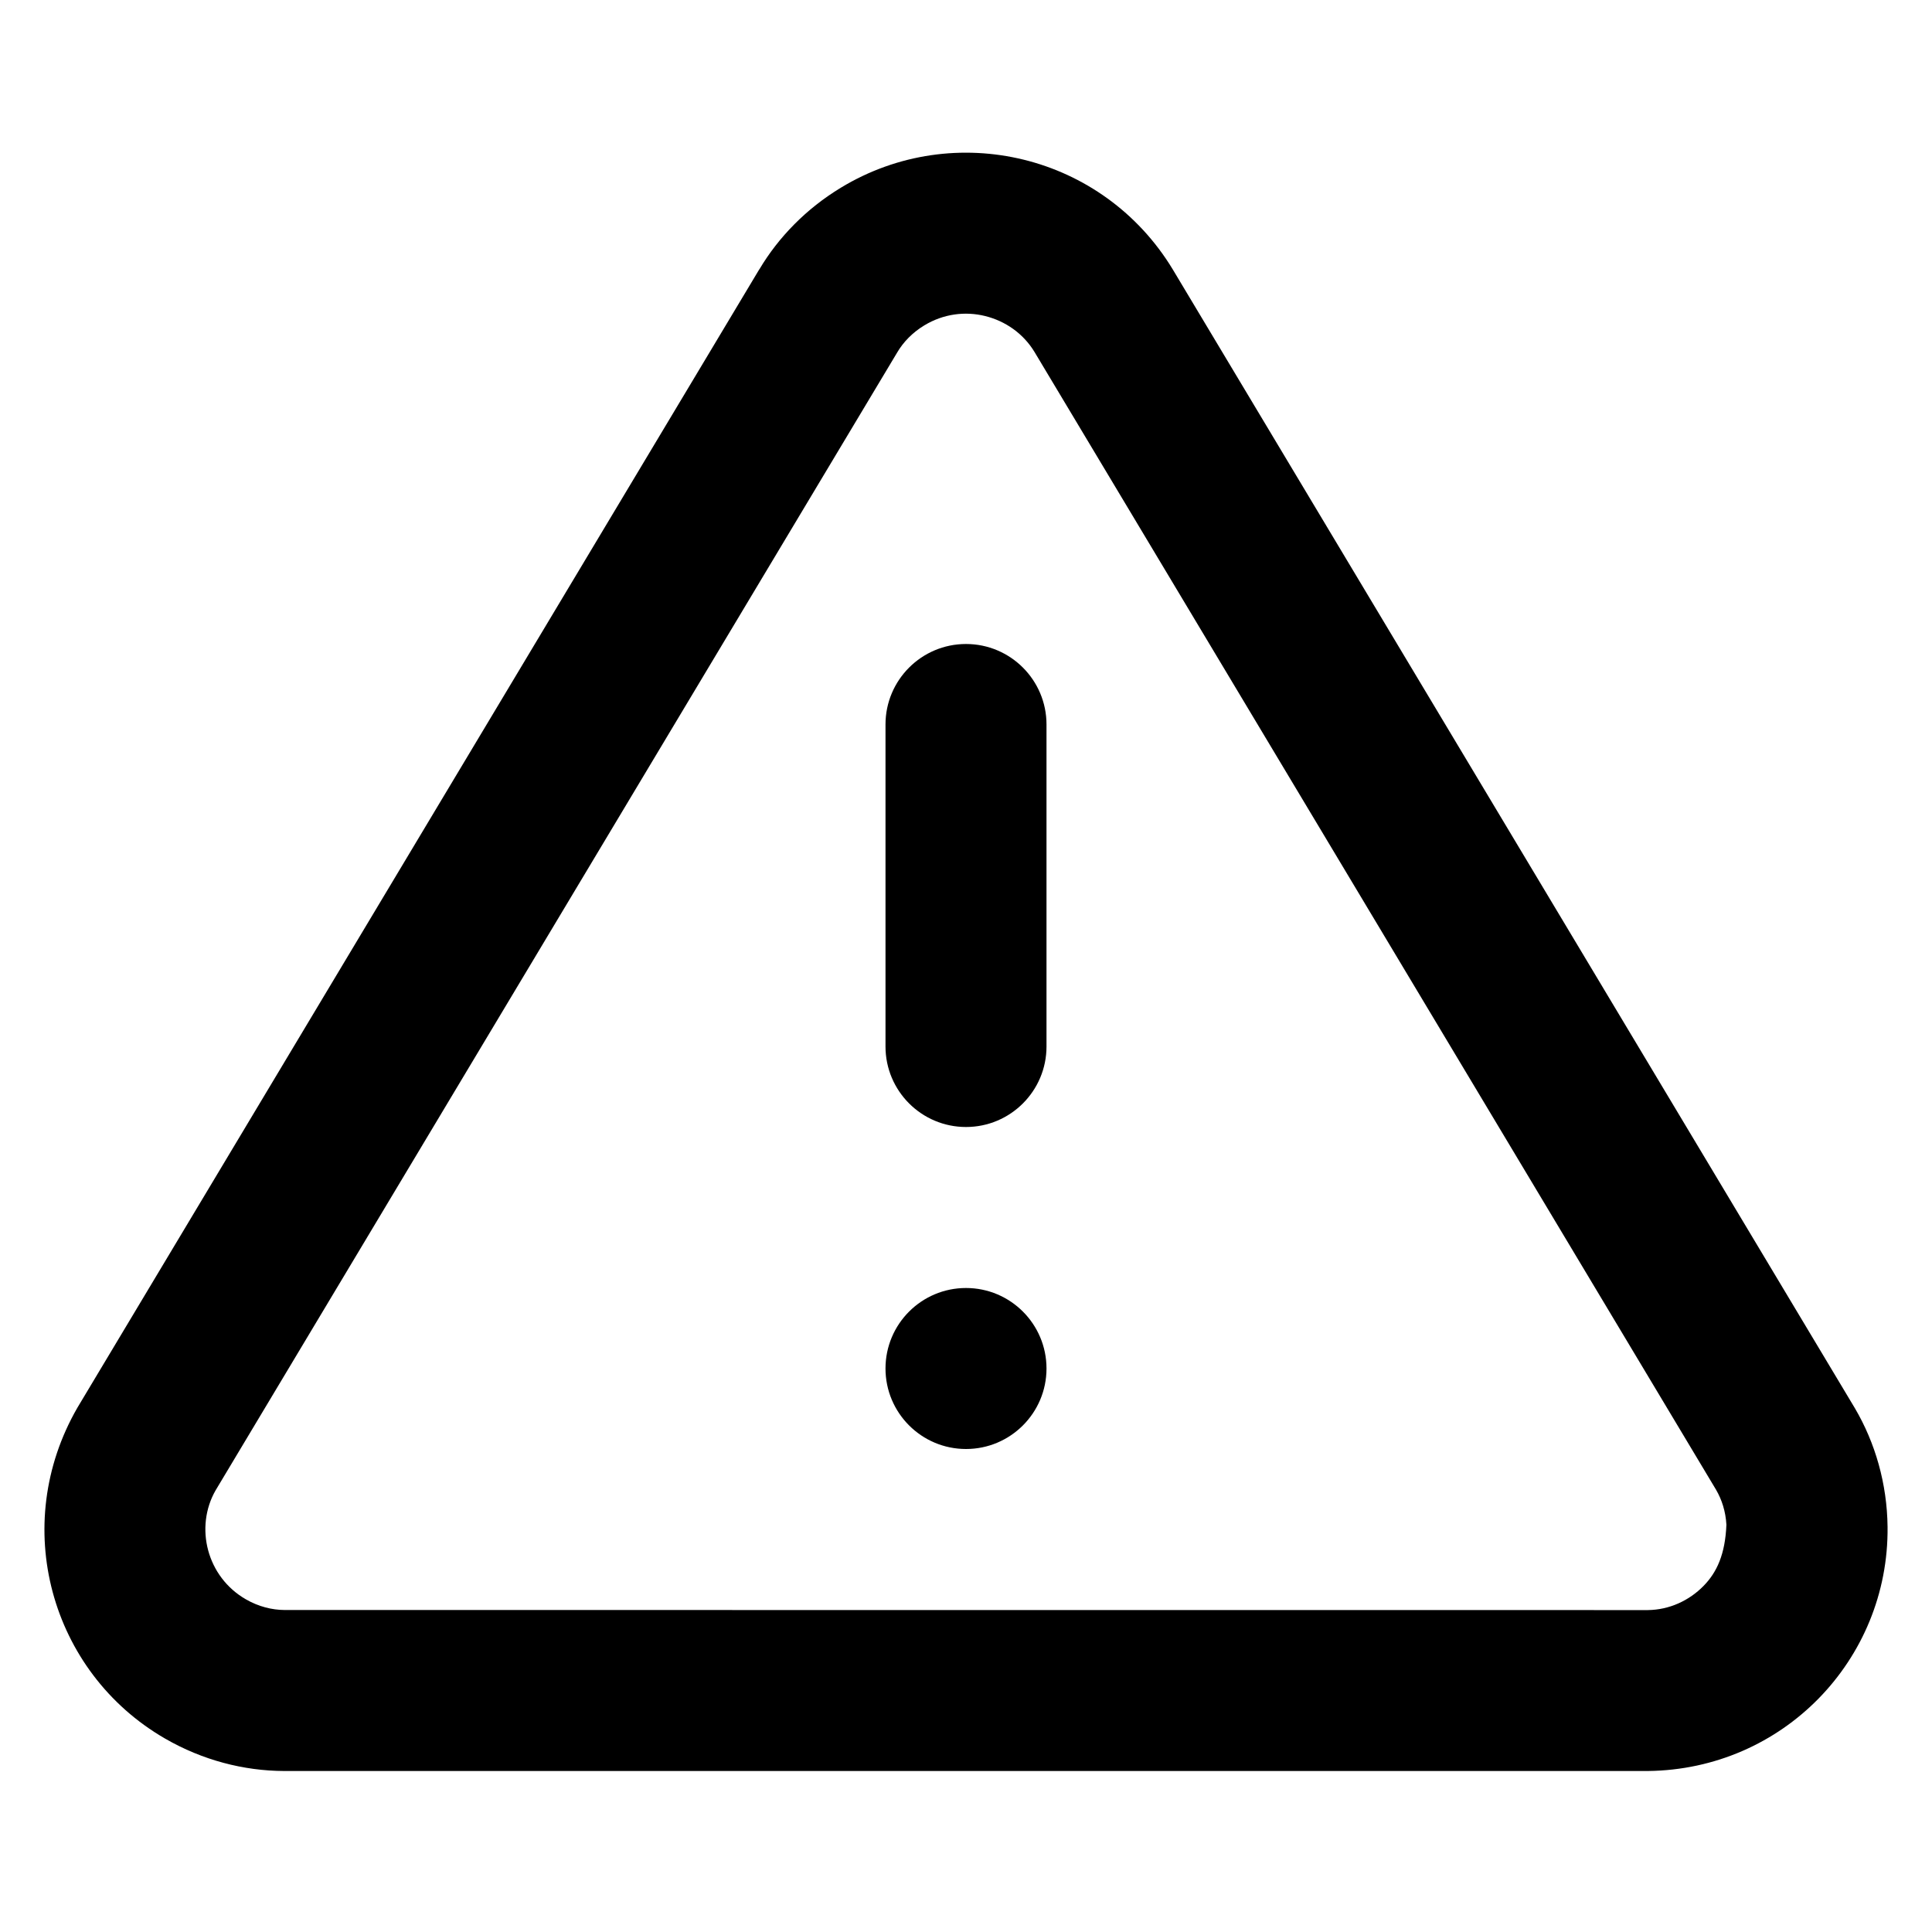
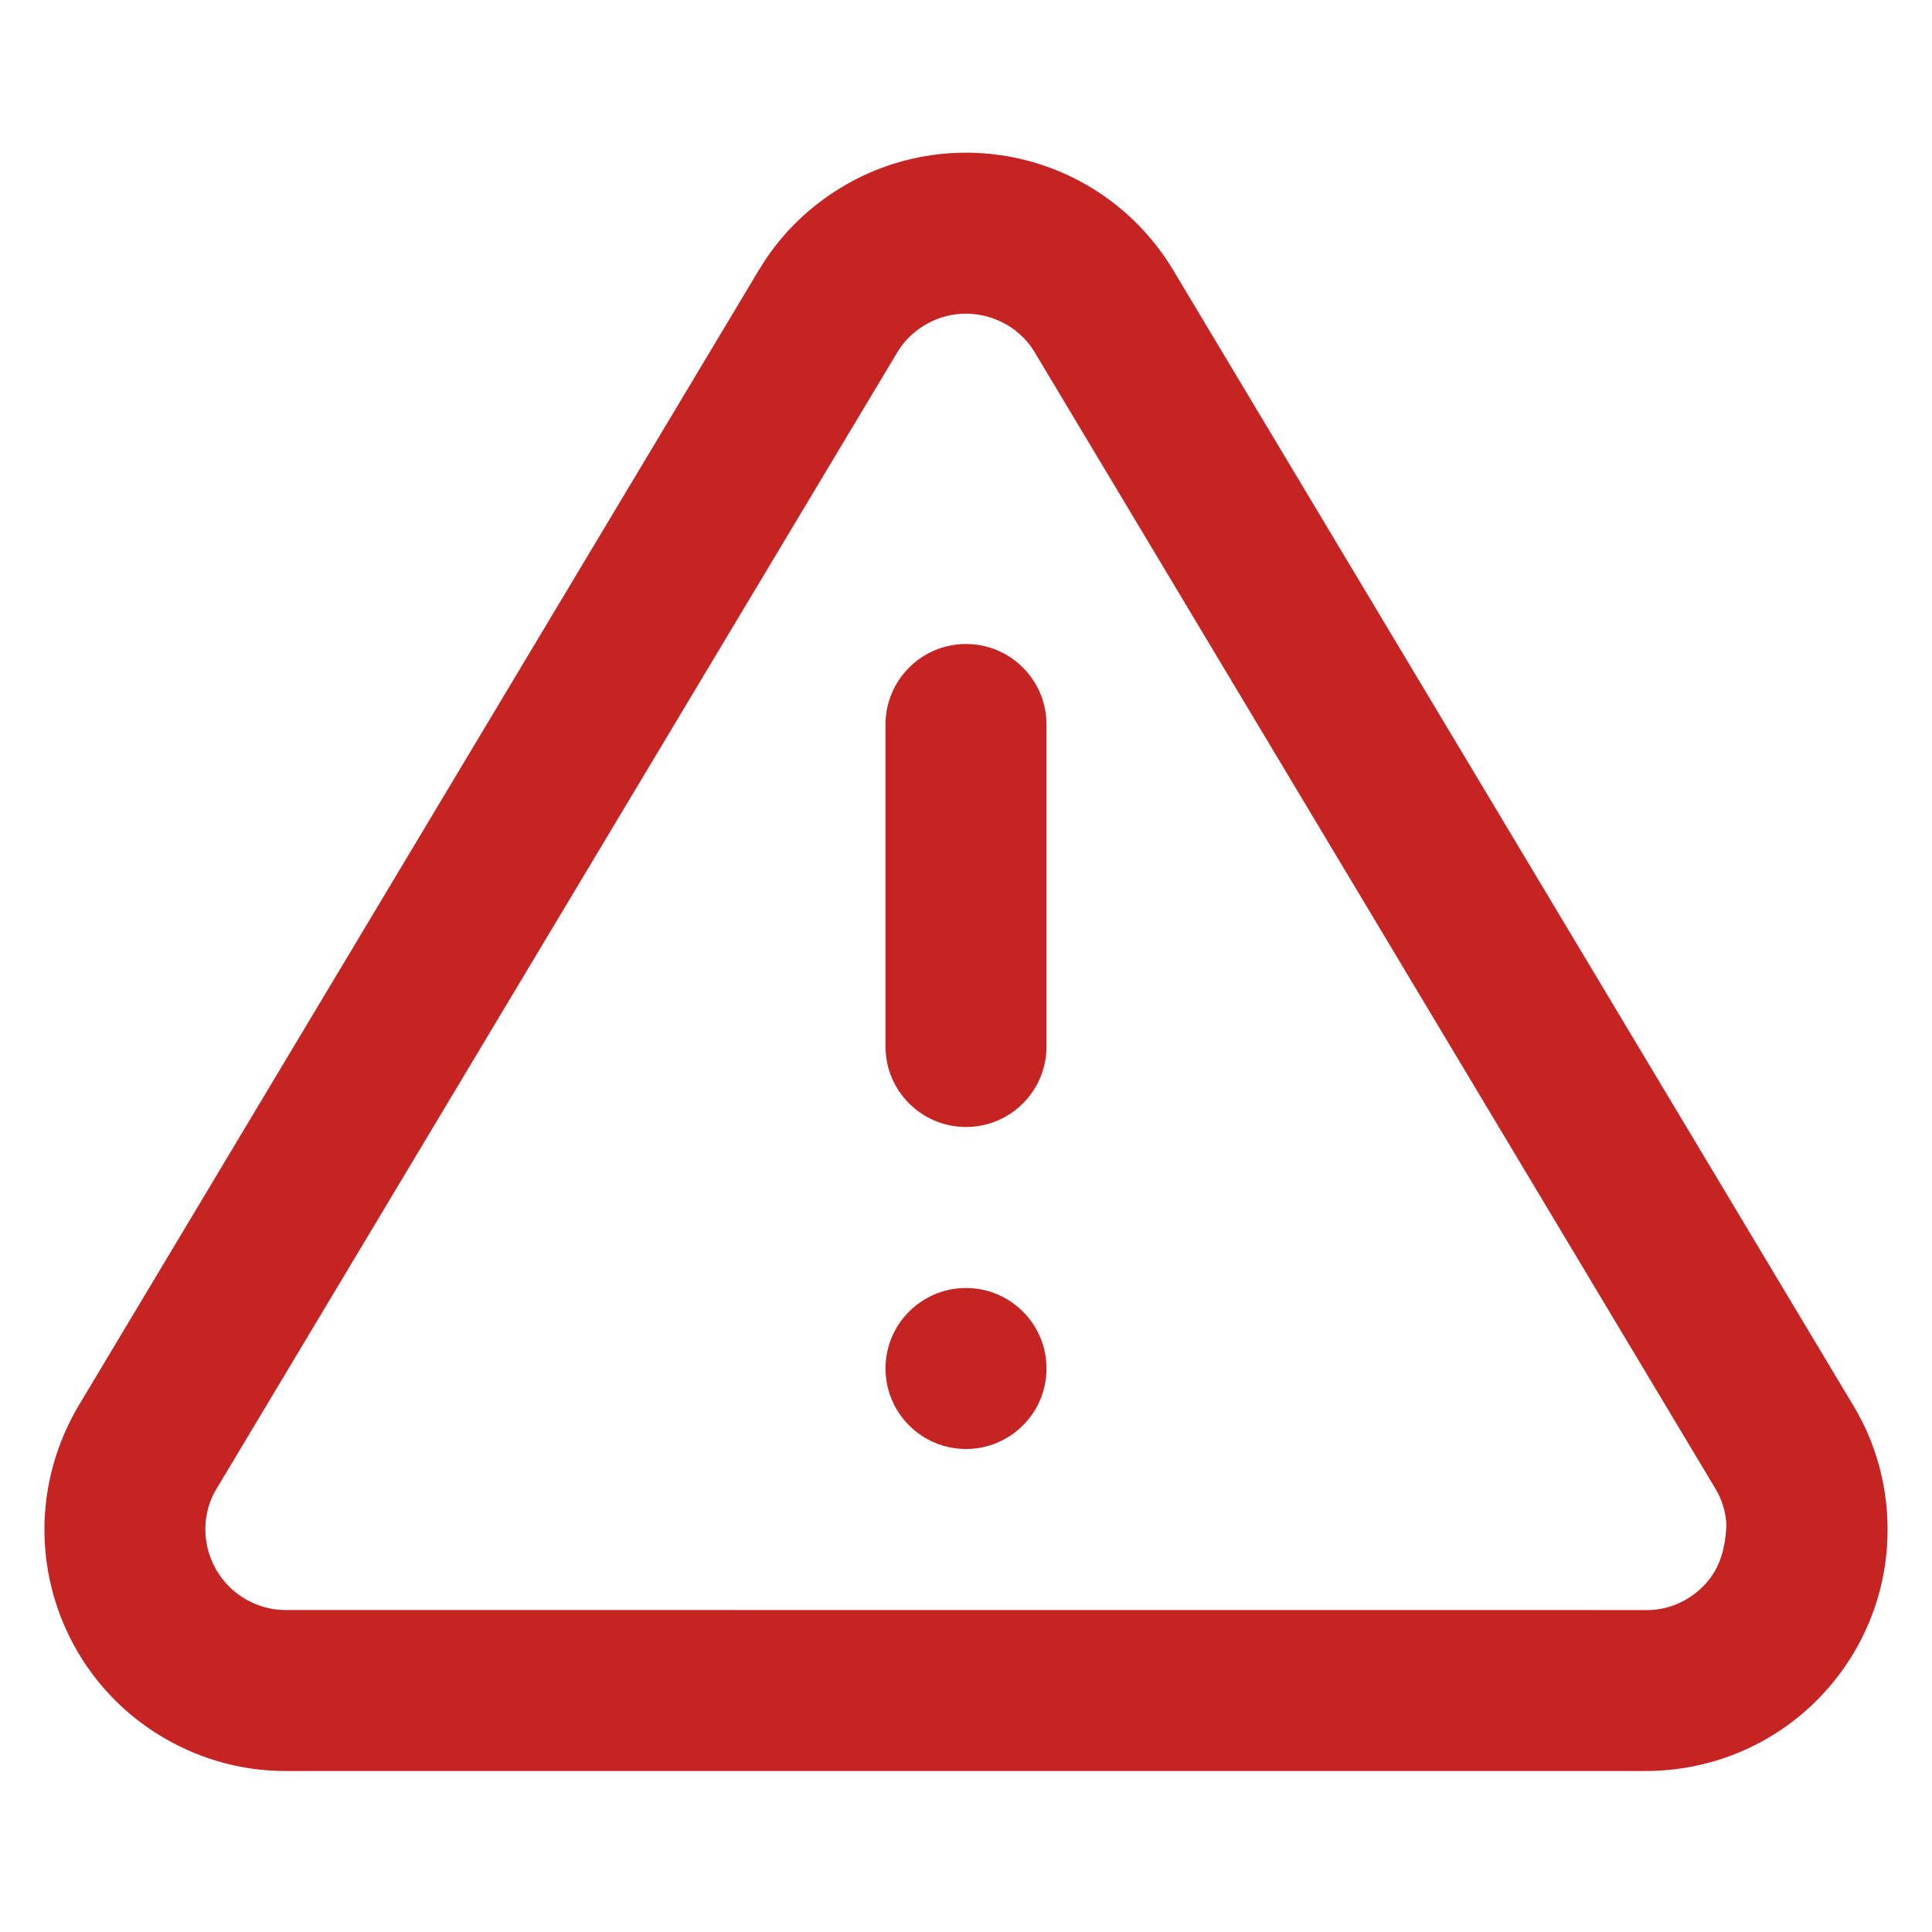
- <svg xmlns="http://www.w3.org/2000/svg" version="1.1" width="768" height="768" viewBox="0 0 768 768">
-   <g id="icomoon-ignore">
- </g>
-   <path d="M356.736 139.968c2.336-3.936 5.92-7.744 10.688-10.624 7.552-4.576 16.192-5.696 24.192-3.712s15.168 6.912 19.648 14.336l270.912 452.256c2.24 3.84 3.808 8.576 4.096 13.888-0.48 11.776-3.808 18.912-9.056 24.288-5.76 5.888-13.664 9.536-22.176 9.632l-541.984-0.032c-4.864-0.032-10.272-1.312-15.392-4.288-7.648-4.416-12.768-11.488-14.912-19.424s-1.216-16.608 2.944-23.84zM301.824 107.072l-271.040 452.48c-13.504 23.392-16.192 49.6-9.856 73.28s21.76 45.056 44.736 58.304c14.848 8.576 31.232 12.8 47.2 12.864h542.176c26.848-0.288 50.784-11.328 67.936-28.864s27.648-41.696 27.36-68.192c-0.192-17.152-4.896-33.408-12.992-47.168l-271.168-452.704c-13.824-22.816-35.52-37.792-59.328-43.616s-49.952-2.592-72.608 11.168c-13.728 8.32-24.8 19.68-32.384 32.448zM352 288v128c0 17.664 14.336 32 32 32s32-14.336 32-32v-128c0-17.664-14.336-32-32-32s-32 14.336-32 32zM384 576c17.664 0 32-14.336 32-32s-14.336-32-32-32-32 14.336-32 32 14.336 32 32 32z" />
+ <svg xmlns="http://www.w3.org/2000/svg" version="1.1" width="768" height="768" viewBox="0 0 768 768" id="svg60">
+   <defs id="defs64" />
+   <path d="M356.736 139.968c2.336-3.936 5.92-7.744 10.688-10.624 7.552-4.576 16.192-5.696 24.192-3.712s15.168 6.912 19.648 14.336l270.912 452.256c2.24 3.84 3.808 8.576 4.096 13.888-0.48 11.776-3.808 18.912-9.056 24.288-5.76 5.888-13.664 9.536-22.176 9.632l-541.984-0.032c-4.864-0.032-10.272-1.312-15.392-4.288-7.648-4.416-12.768-11.488-14.912-19.424s-1.216-16.608 2.944-23.84zM301.824 107.072l-271.040 452.48c-13.504 23.392-16.192 49.6-9.856 73.28s21.76 45.056 44.736 58.304c14.848 8.576 31.232 12.8 47.2 12.864h542.176c26.848-0.288 50.784-11.328 67.936-28.864s27.648-41.696 27.36-68.192c-0.192-17.152-4.896-33.408-12.992-47.168l-271.168-452.704c-13.824-22.816-35.52-37.792-59.328-43.616s-49.952-2.592-72.608 11.168c-13.728 8.32-24.8 19.68-32.384 32.448zM352 288v128c0 17.664 14.336 32 32 32s32-14.336 32-32v-128c0-17.664-14.336-32-32-32s-32 14.336-32 32zM384 576c17.664 0 32-14.336 32-32s-14.336-32-32-32-32 14.336-32 32 14.336 32 32 32z" id="path58" style="fill:#c62323;fill-opacity:1" />
</svg>
